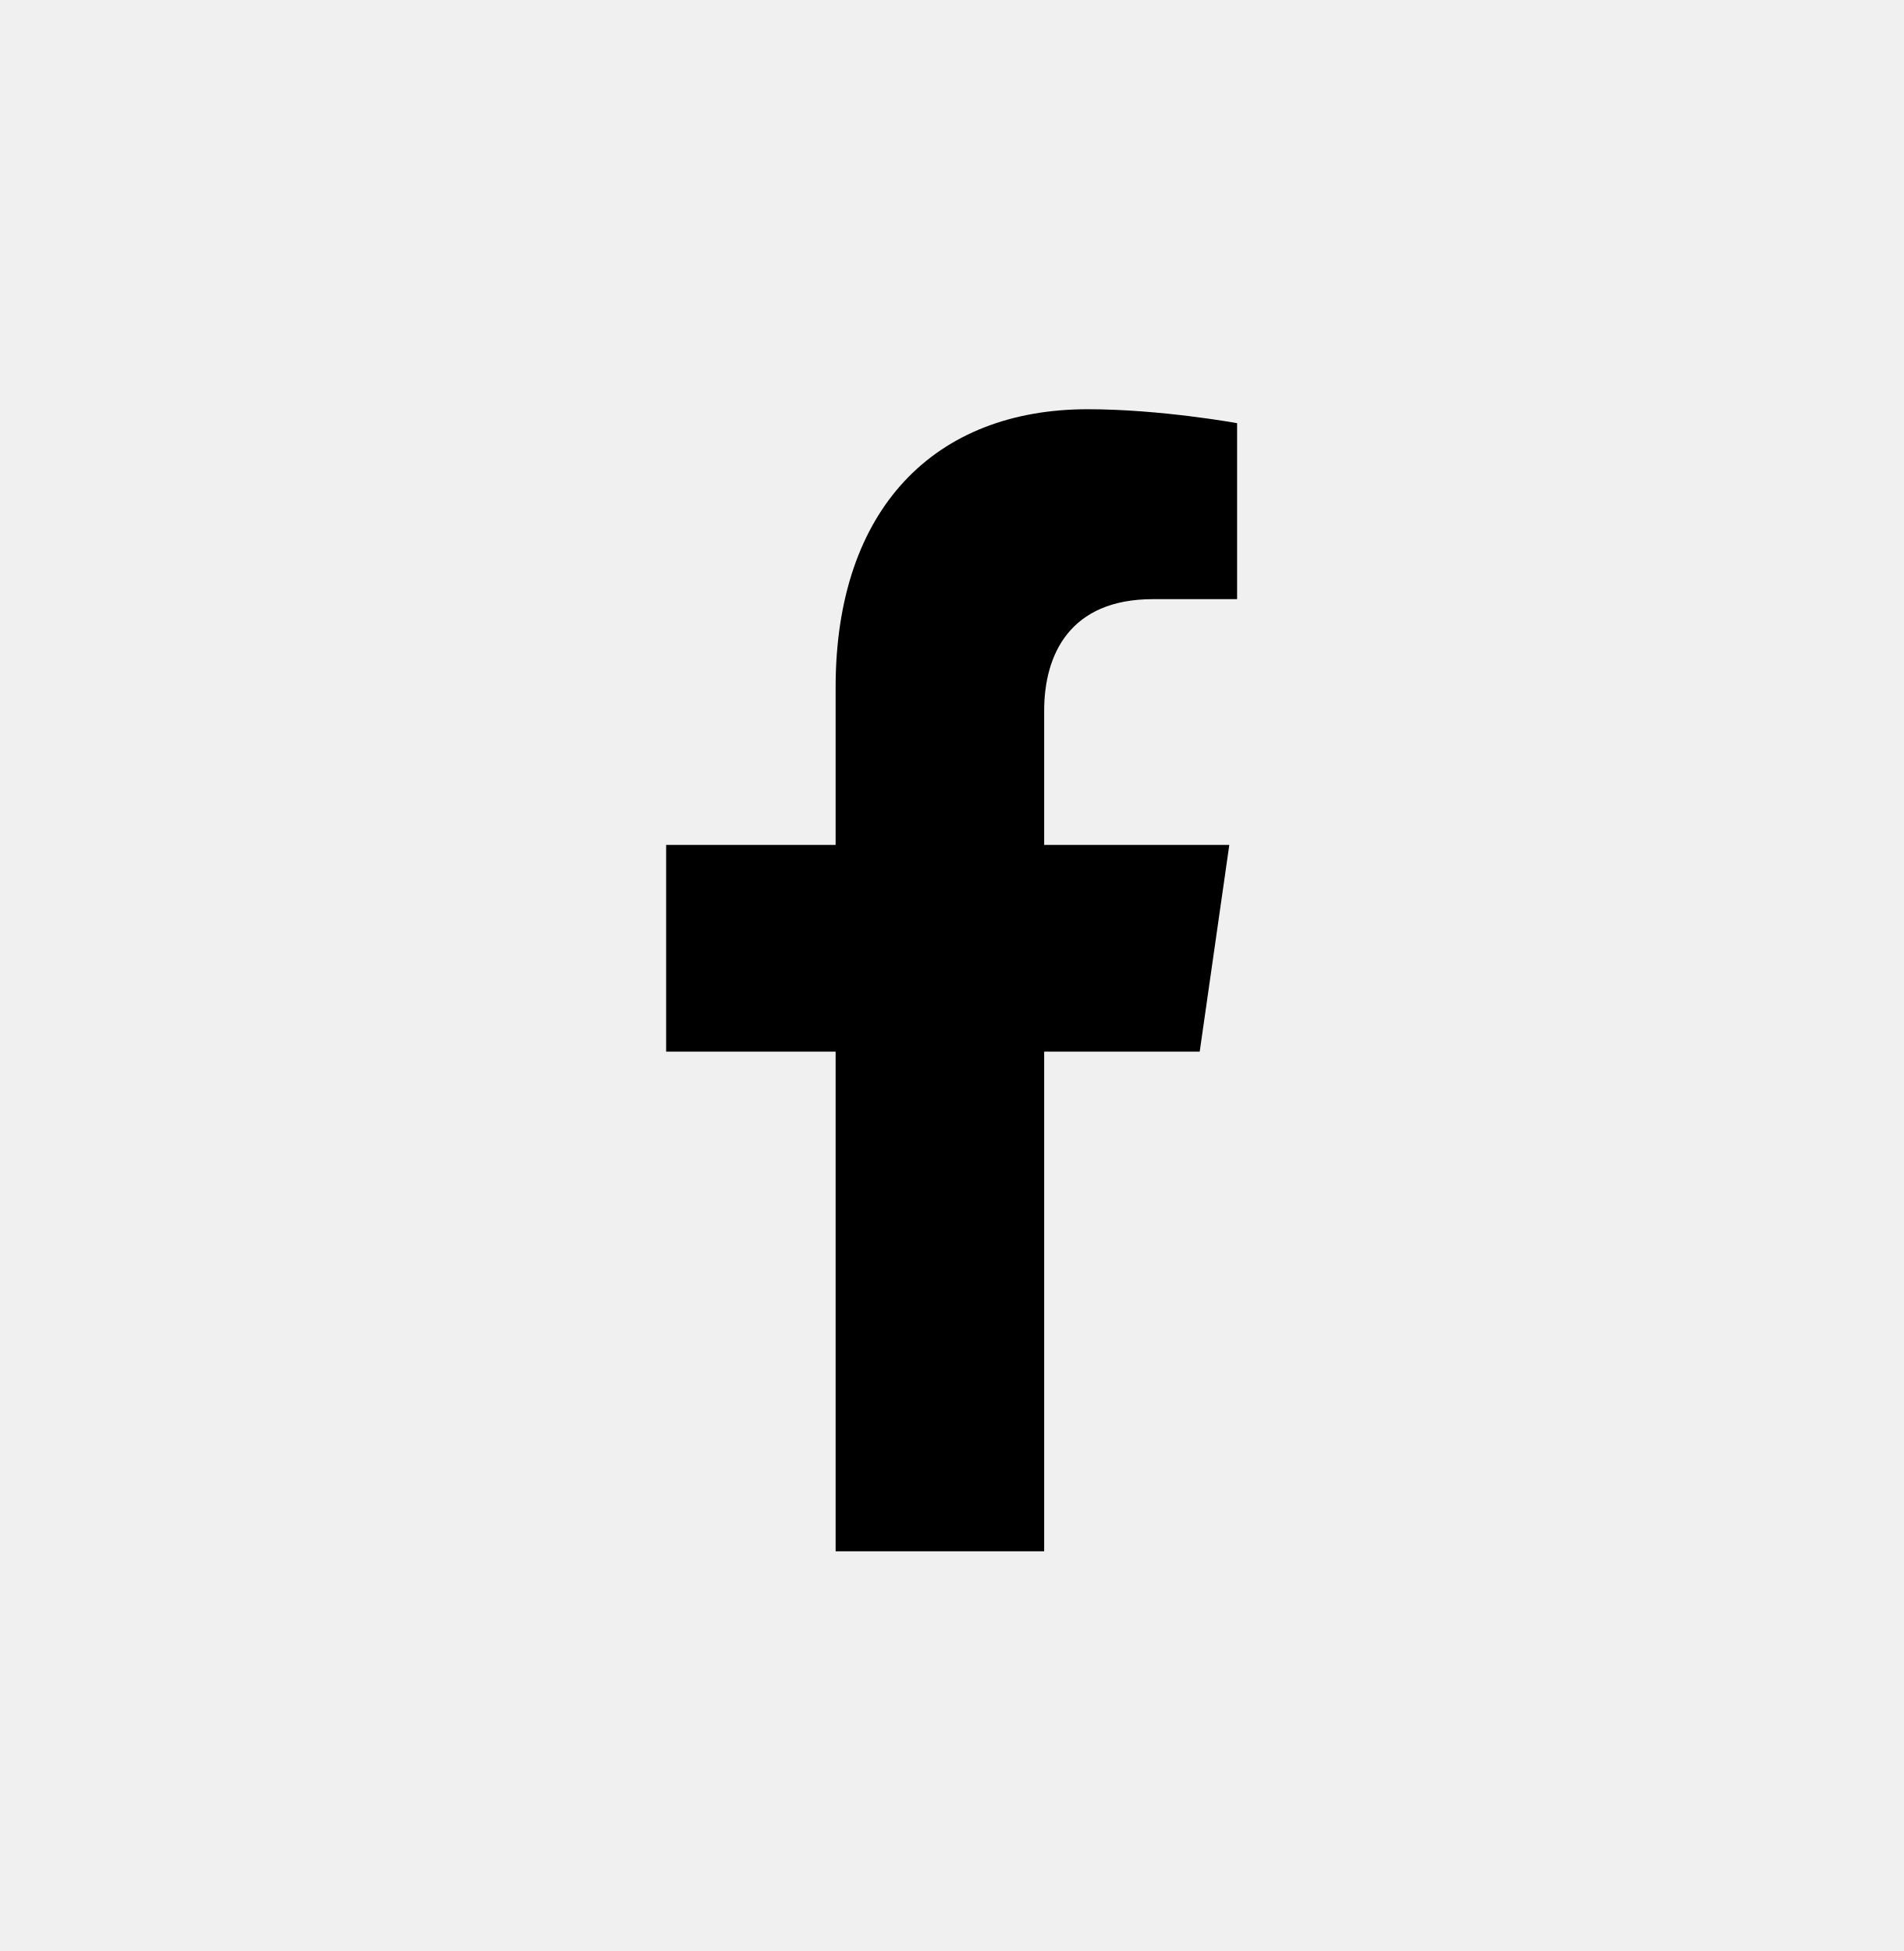
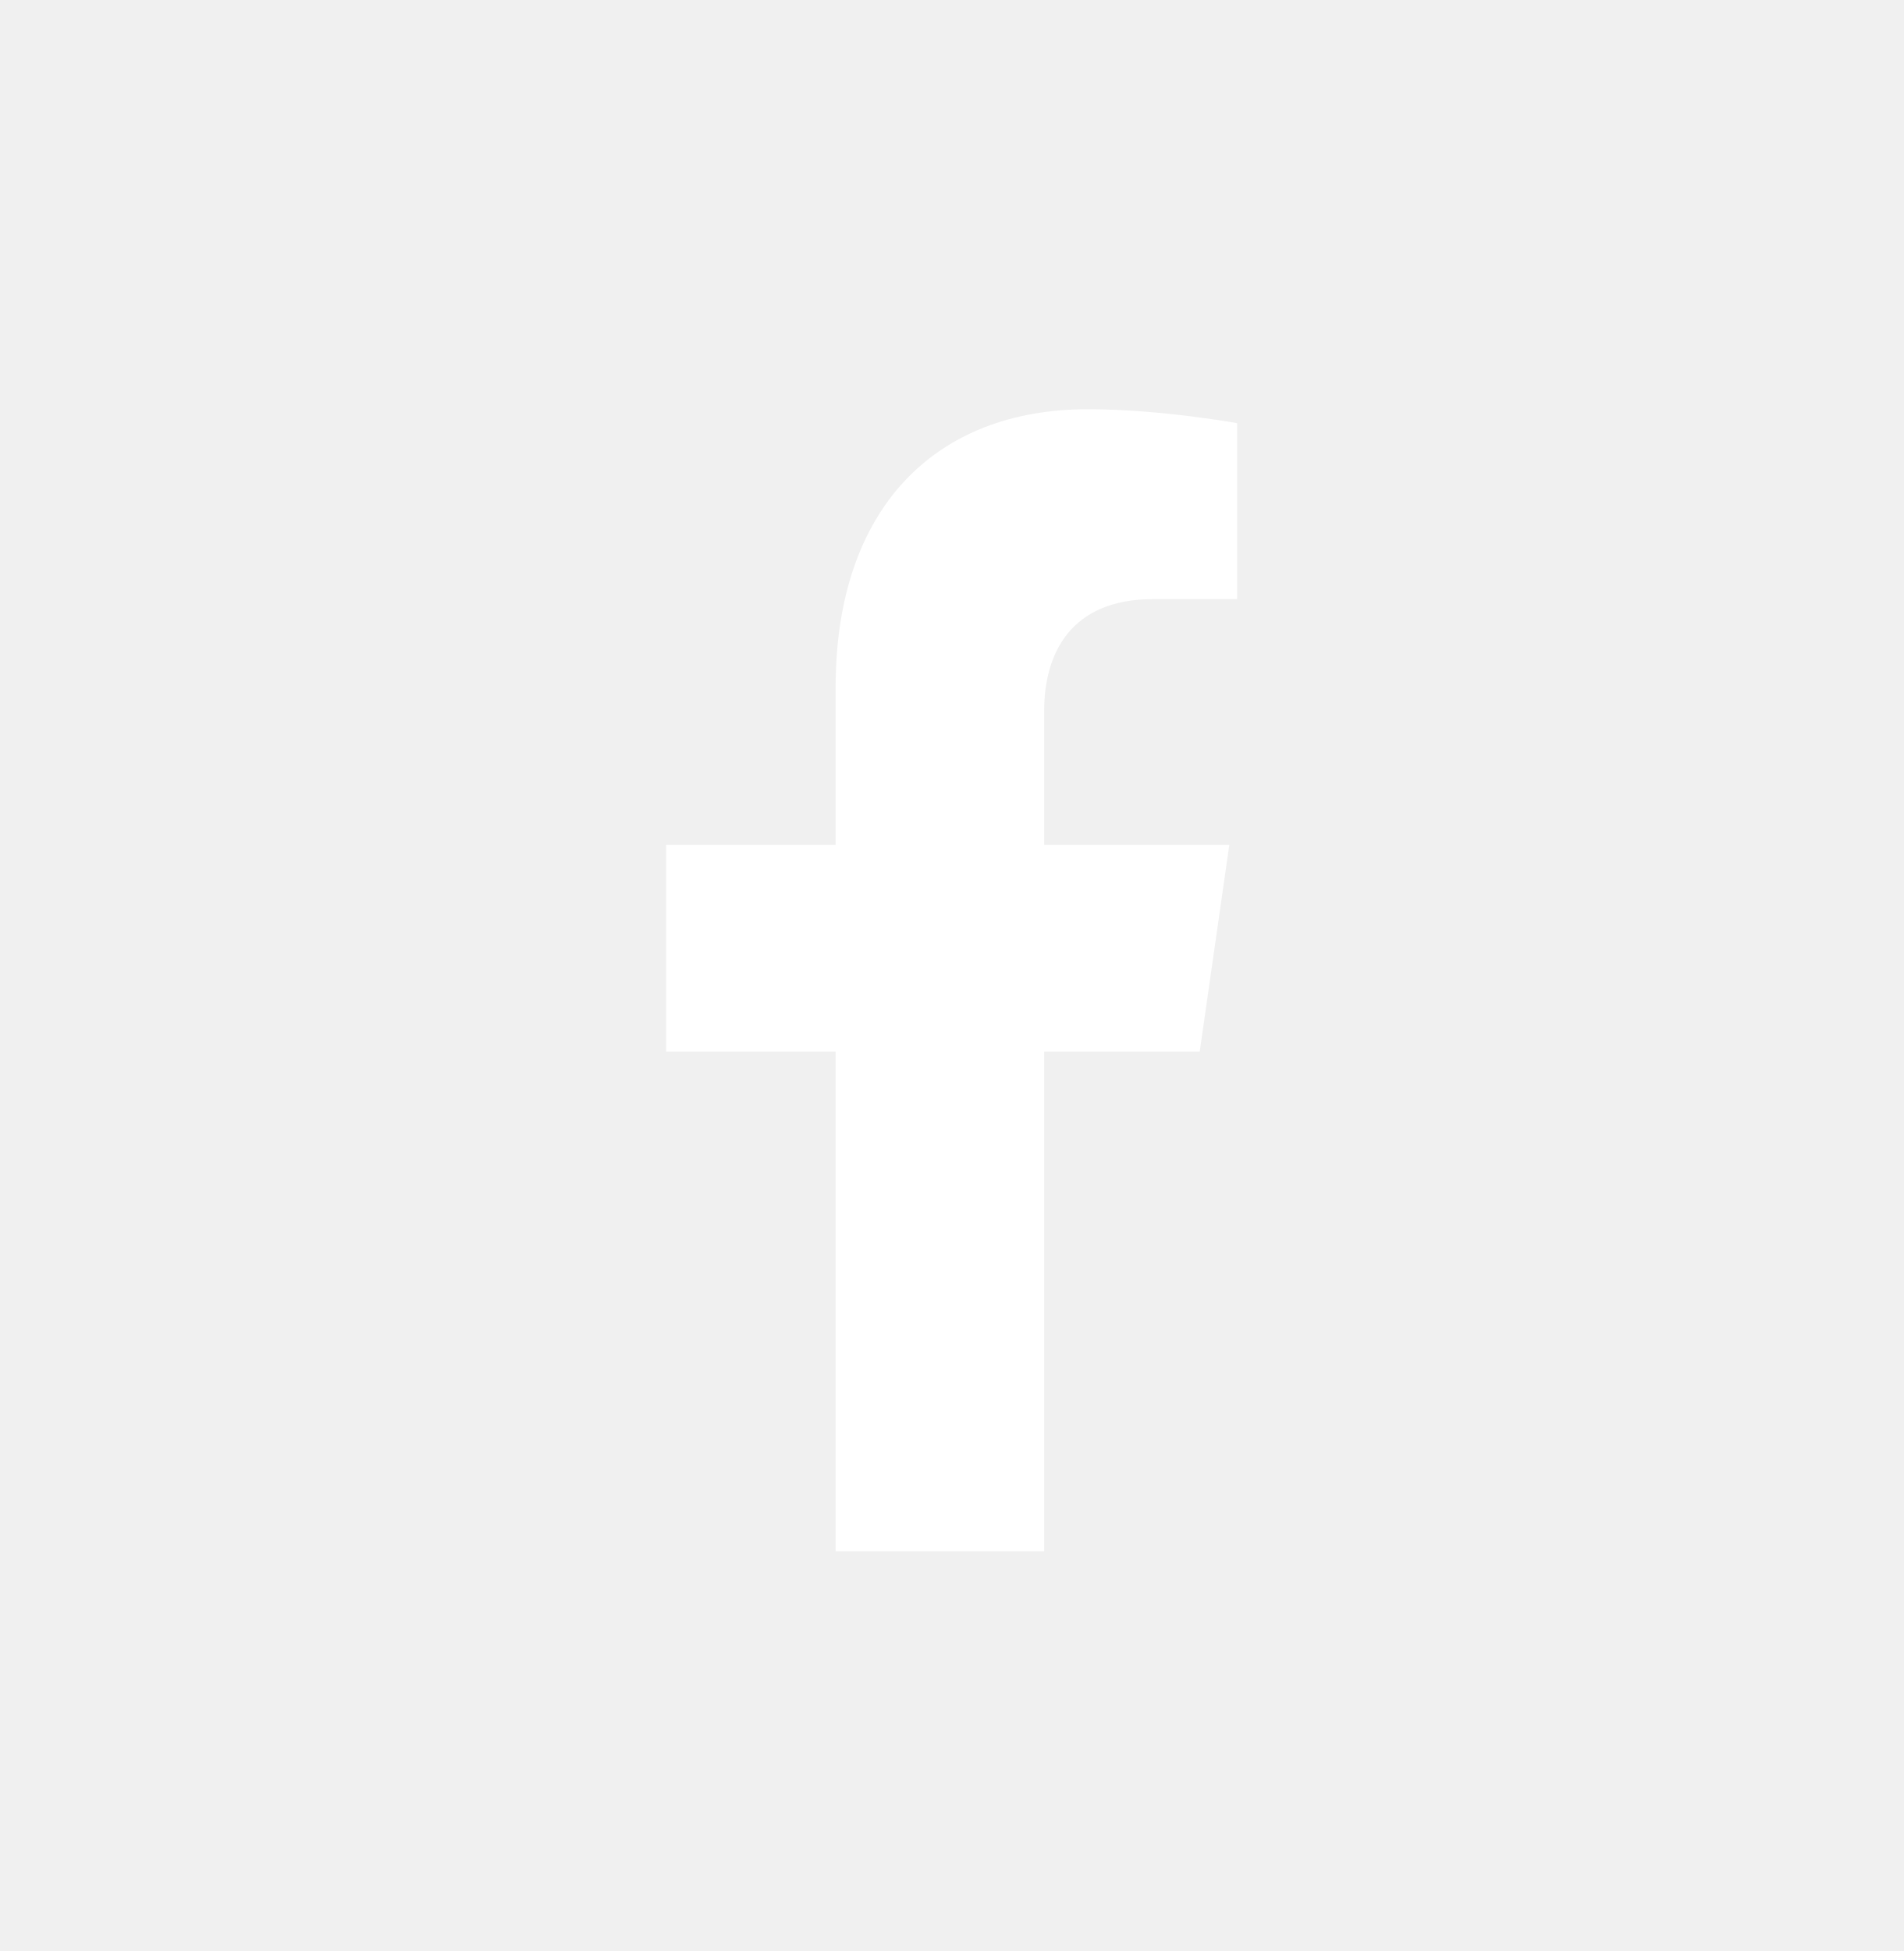
- <svg xmlns="http://www.w3.org/2000/svg" width="40" height="41" viewBox="0 0 40 41" fill="currentColor" class="h-10" w-10="">
+ <svg xmlns="http://www.w3.org/2000/svg" width="40" height="41" viewBox="0 0 40 41" fill="#FFF" class="h-10" w-10="">
  <path d="M25.214 22.1L25.836 17.756H21.945V14.938C21.945 13.749 22.489 12.591 24.231 12.591H26V8.893C26 8.893 24.395 8.6 22.86 8.6C19.656 8.6 17.562 10.68 17.562 14.446V17.756H14V22.1H17.562V32.6H21.945V22.1H25.214Z" />
</svg>
